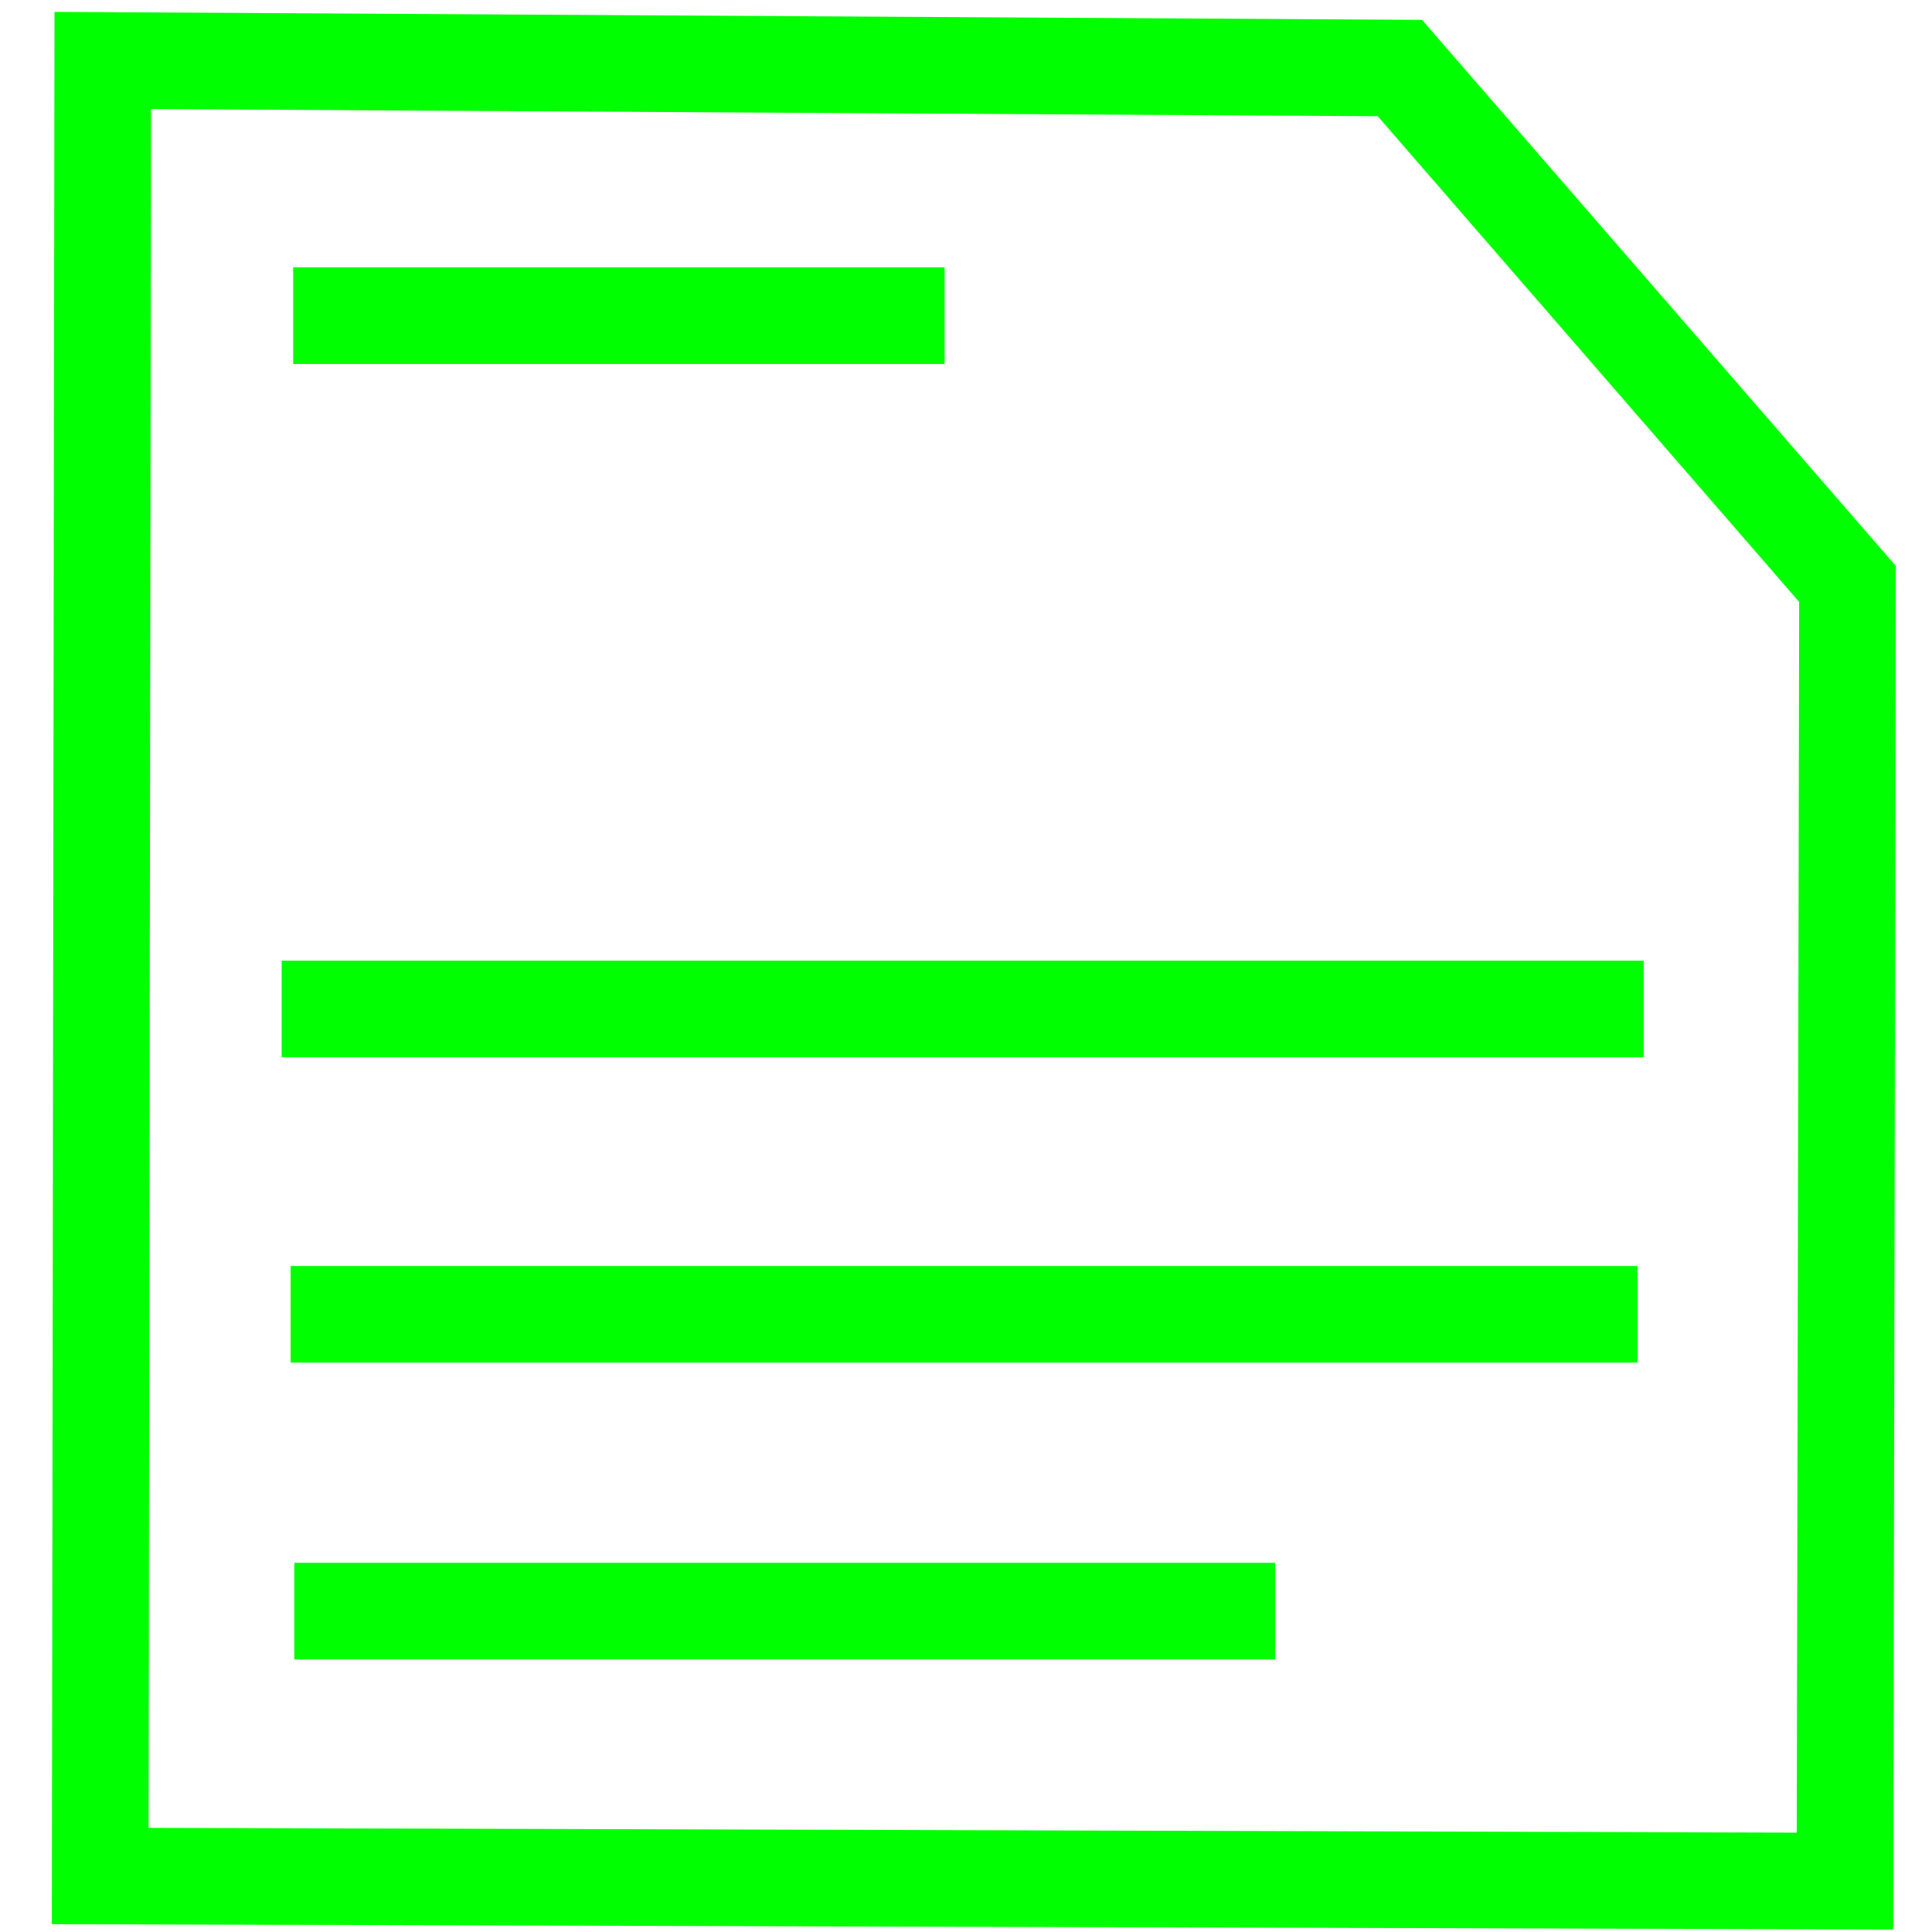
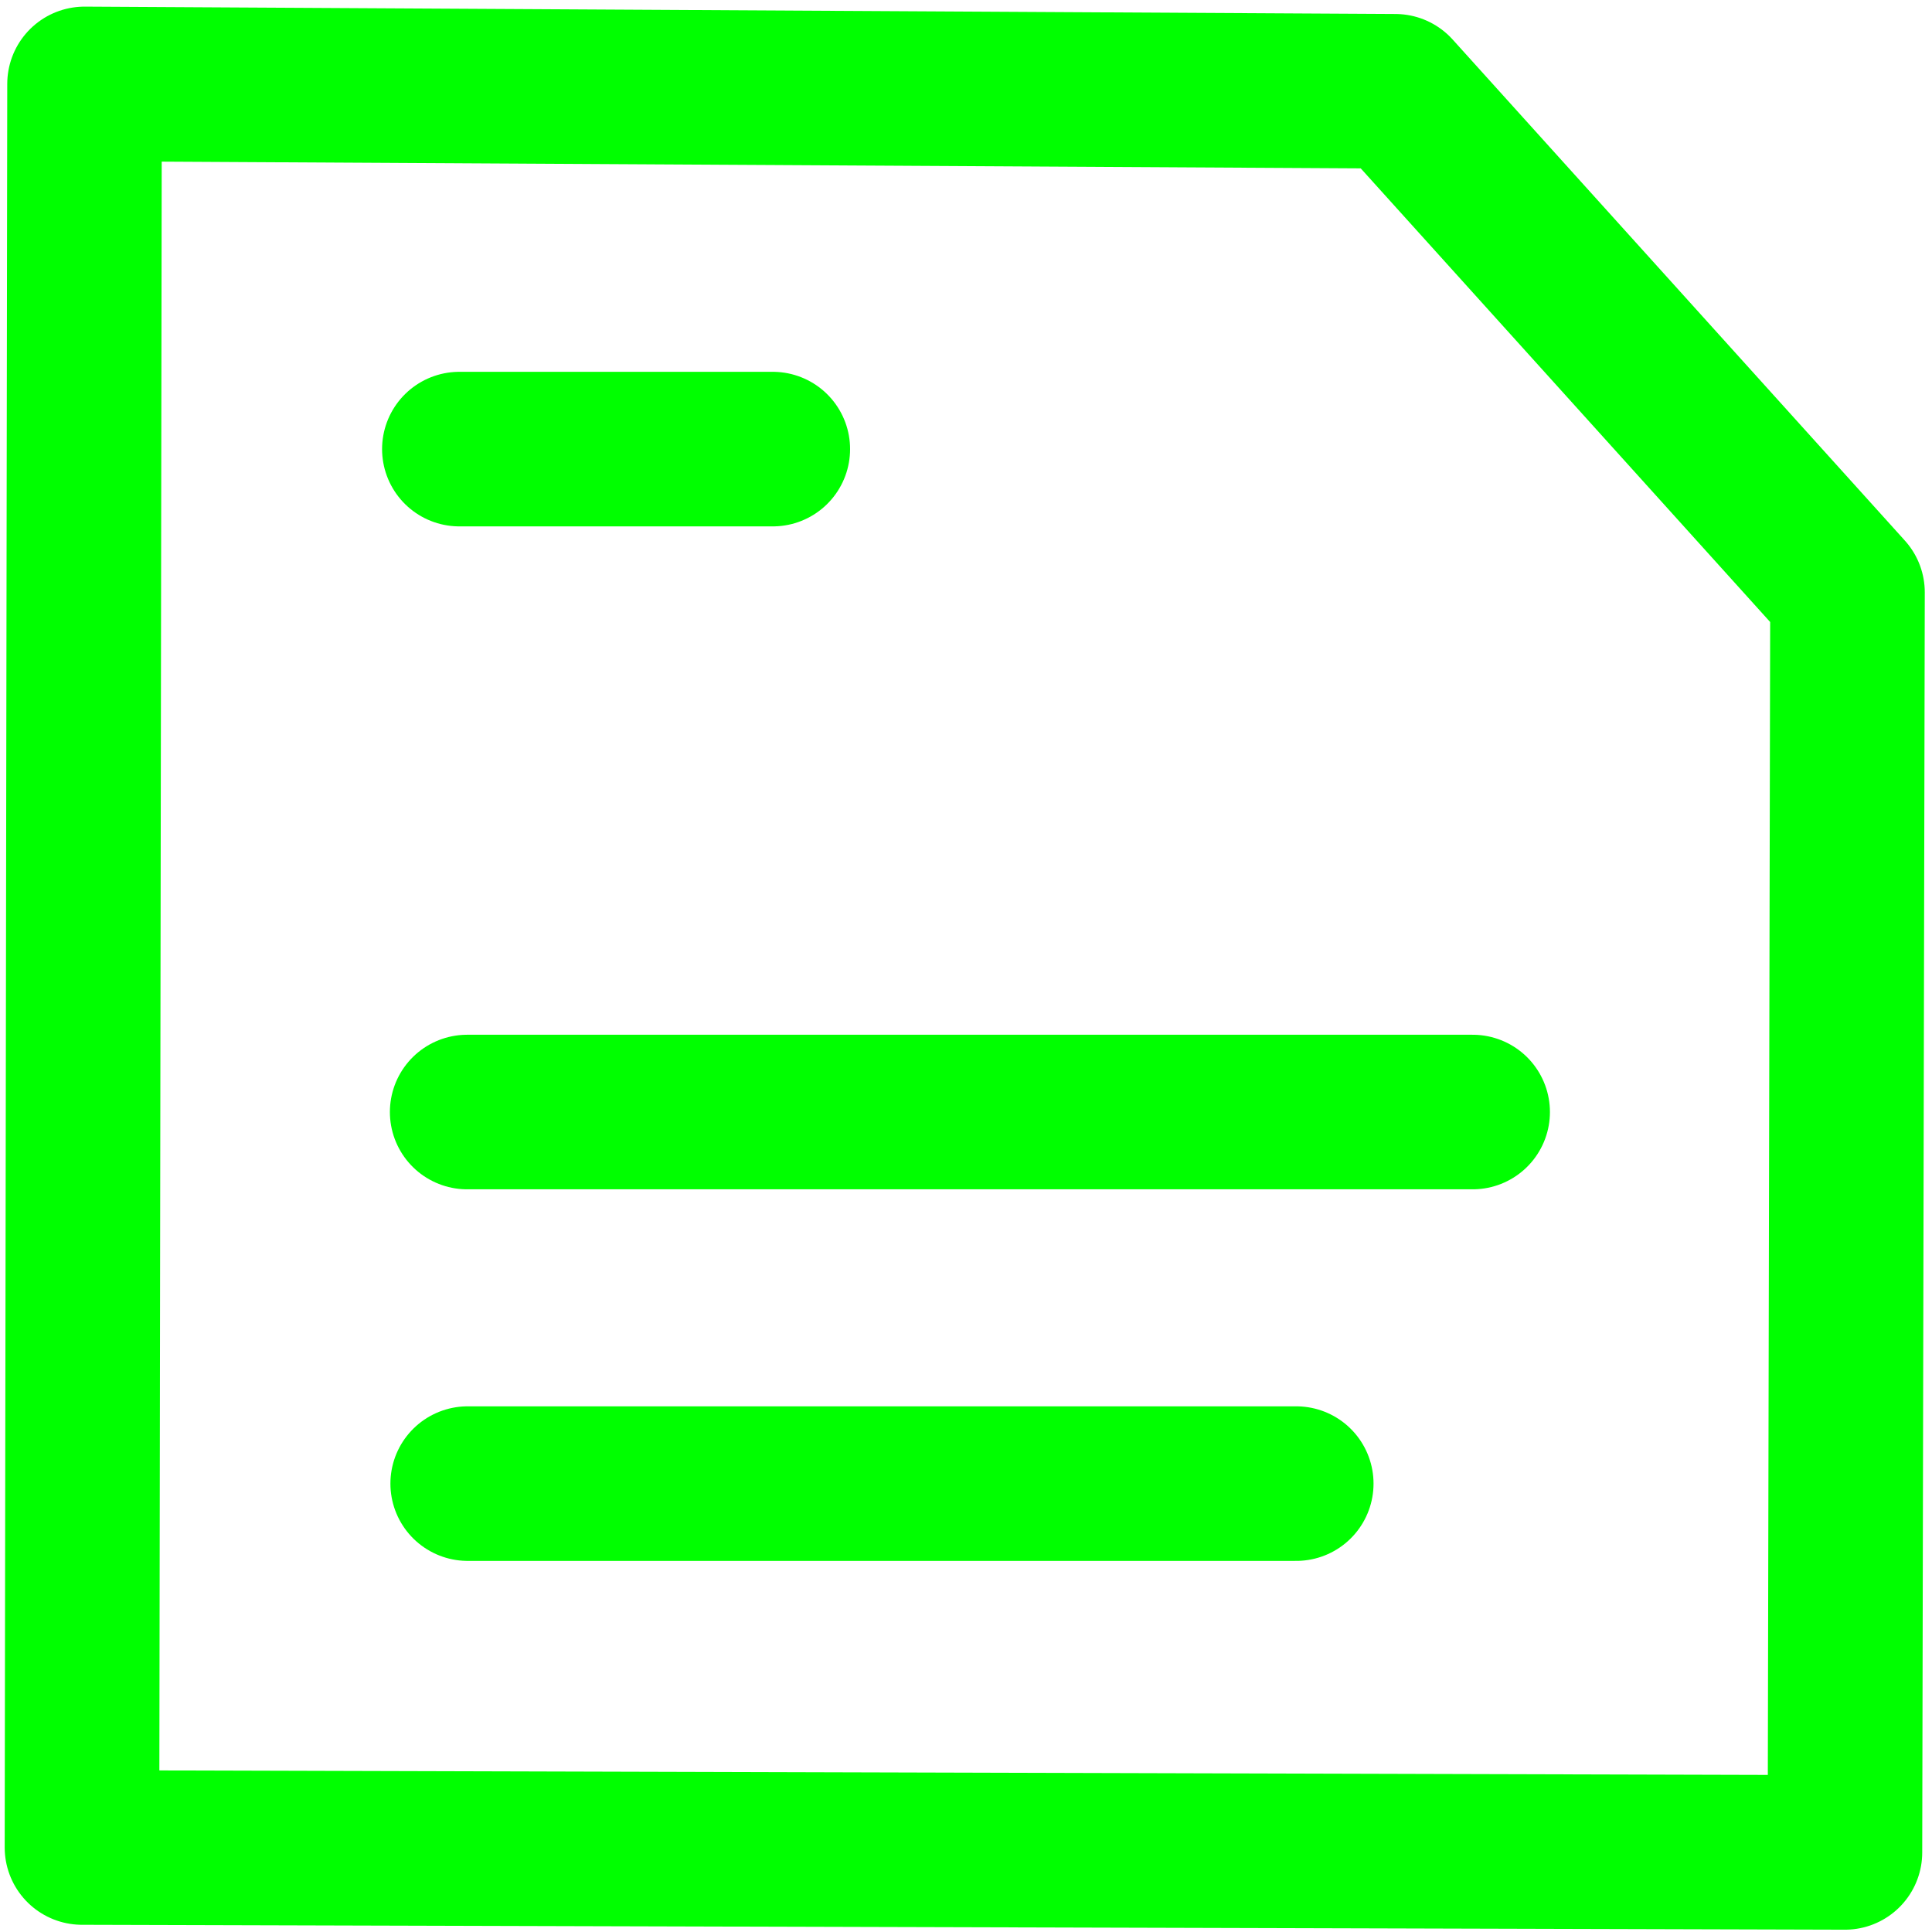
<svg xmlns="http://www.w3.org/2000/svg" viewBox="0 0 500 500">
  <line style="stroke: rgb(0, 0, 0);" x1="34.129" y1="483.433" x2="34.129" y2="483.433" />
-   <path style="fill: none; stroke-width: 25px; stroke: rgb(0, 255, 0);" d="M 25.936 485.511 L 477.477 486.82 L 478.131 151.11 L 362.301 17.61 L 26.591 15.647 L 25.936 485.511 Z" />
-   <line style="stroke: rgb(0, 255, 0); stroke-width: 25px;" x1="75.878" y1="81.695" x2="244.457" y2="81.695" />
-   <line style="stroke-width: 25px; stroke: rgb(0, 255, 0);" x1="72.896" y1="261.118" x2="425.397" y2="261.118" />
-   <line style="stroke: rgb(0, 255, 0); stroke-width: 25px;" x1="75.215" y1="340.144" x2="423.821" y2="340.144" />
-   <line style="stroke-width: 25px; stroke: rgb(0, 255, 0);" x1="76.168" y1="416.957" x2="330" y2="416.957" />
+   <path style="fill: none; stroke: rgb(0, 255, 0); stroke-width: 40px; stroke-linejoin: round;" d="M 21.216 478.131 L 477.47 479.403 L 478.131 153.302 L 361.092 23.623 L 21.878 21.716 L 21.216 478.131 Z" />
+   <line style="stroke: rgb(0, 255, 0); stroke-linecap: round; stroke-linejoin: round; stroke-width: 40px;" x1="118.881" y1="116.227" x2="200" y2="116.227" />
+   <line style="stroke: rgb(0, 255, 0); stroke-linecap: round; stroke-width: 40px;" x1="120.904" y1="287.792" x2="381.12" y2="287.792" />
+   <line style="stroke: rgb(0, 255, 0); stroke-linecap: round; stroke-width: 40px;" x1="121.038" y1="383.957" x2="335.469" y2="383.957" />
</svg>
